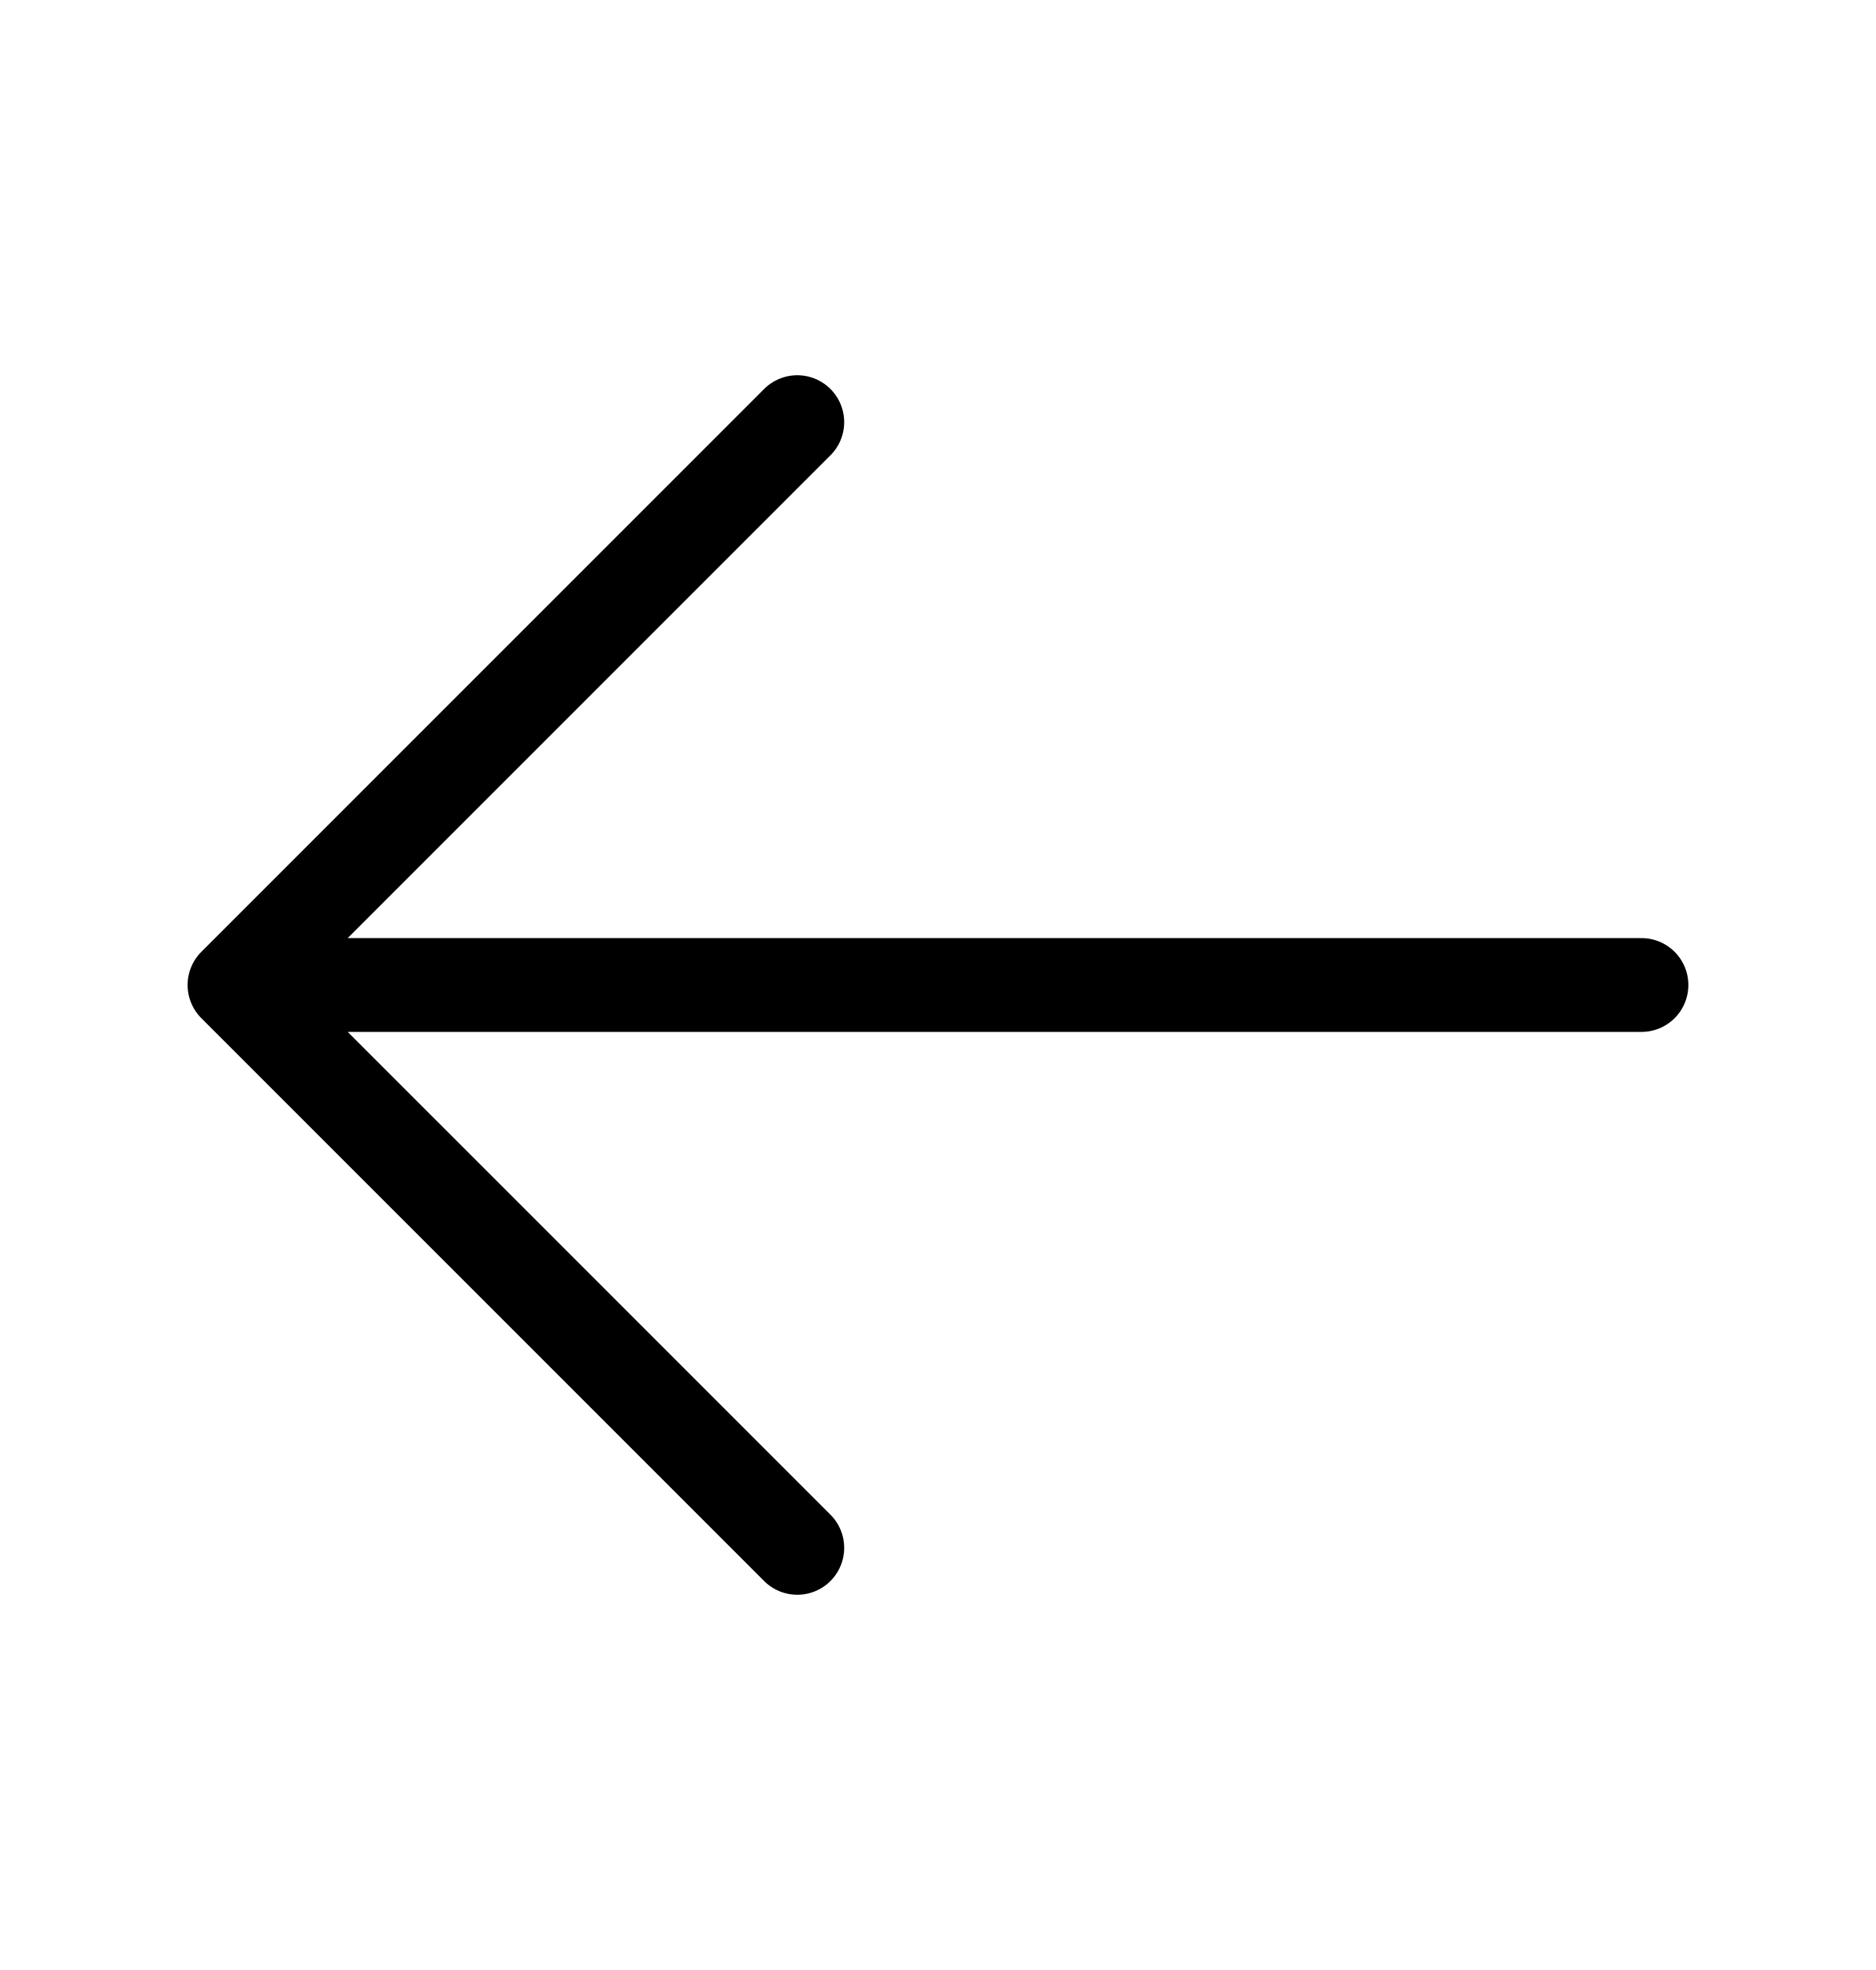
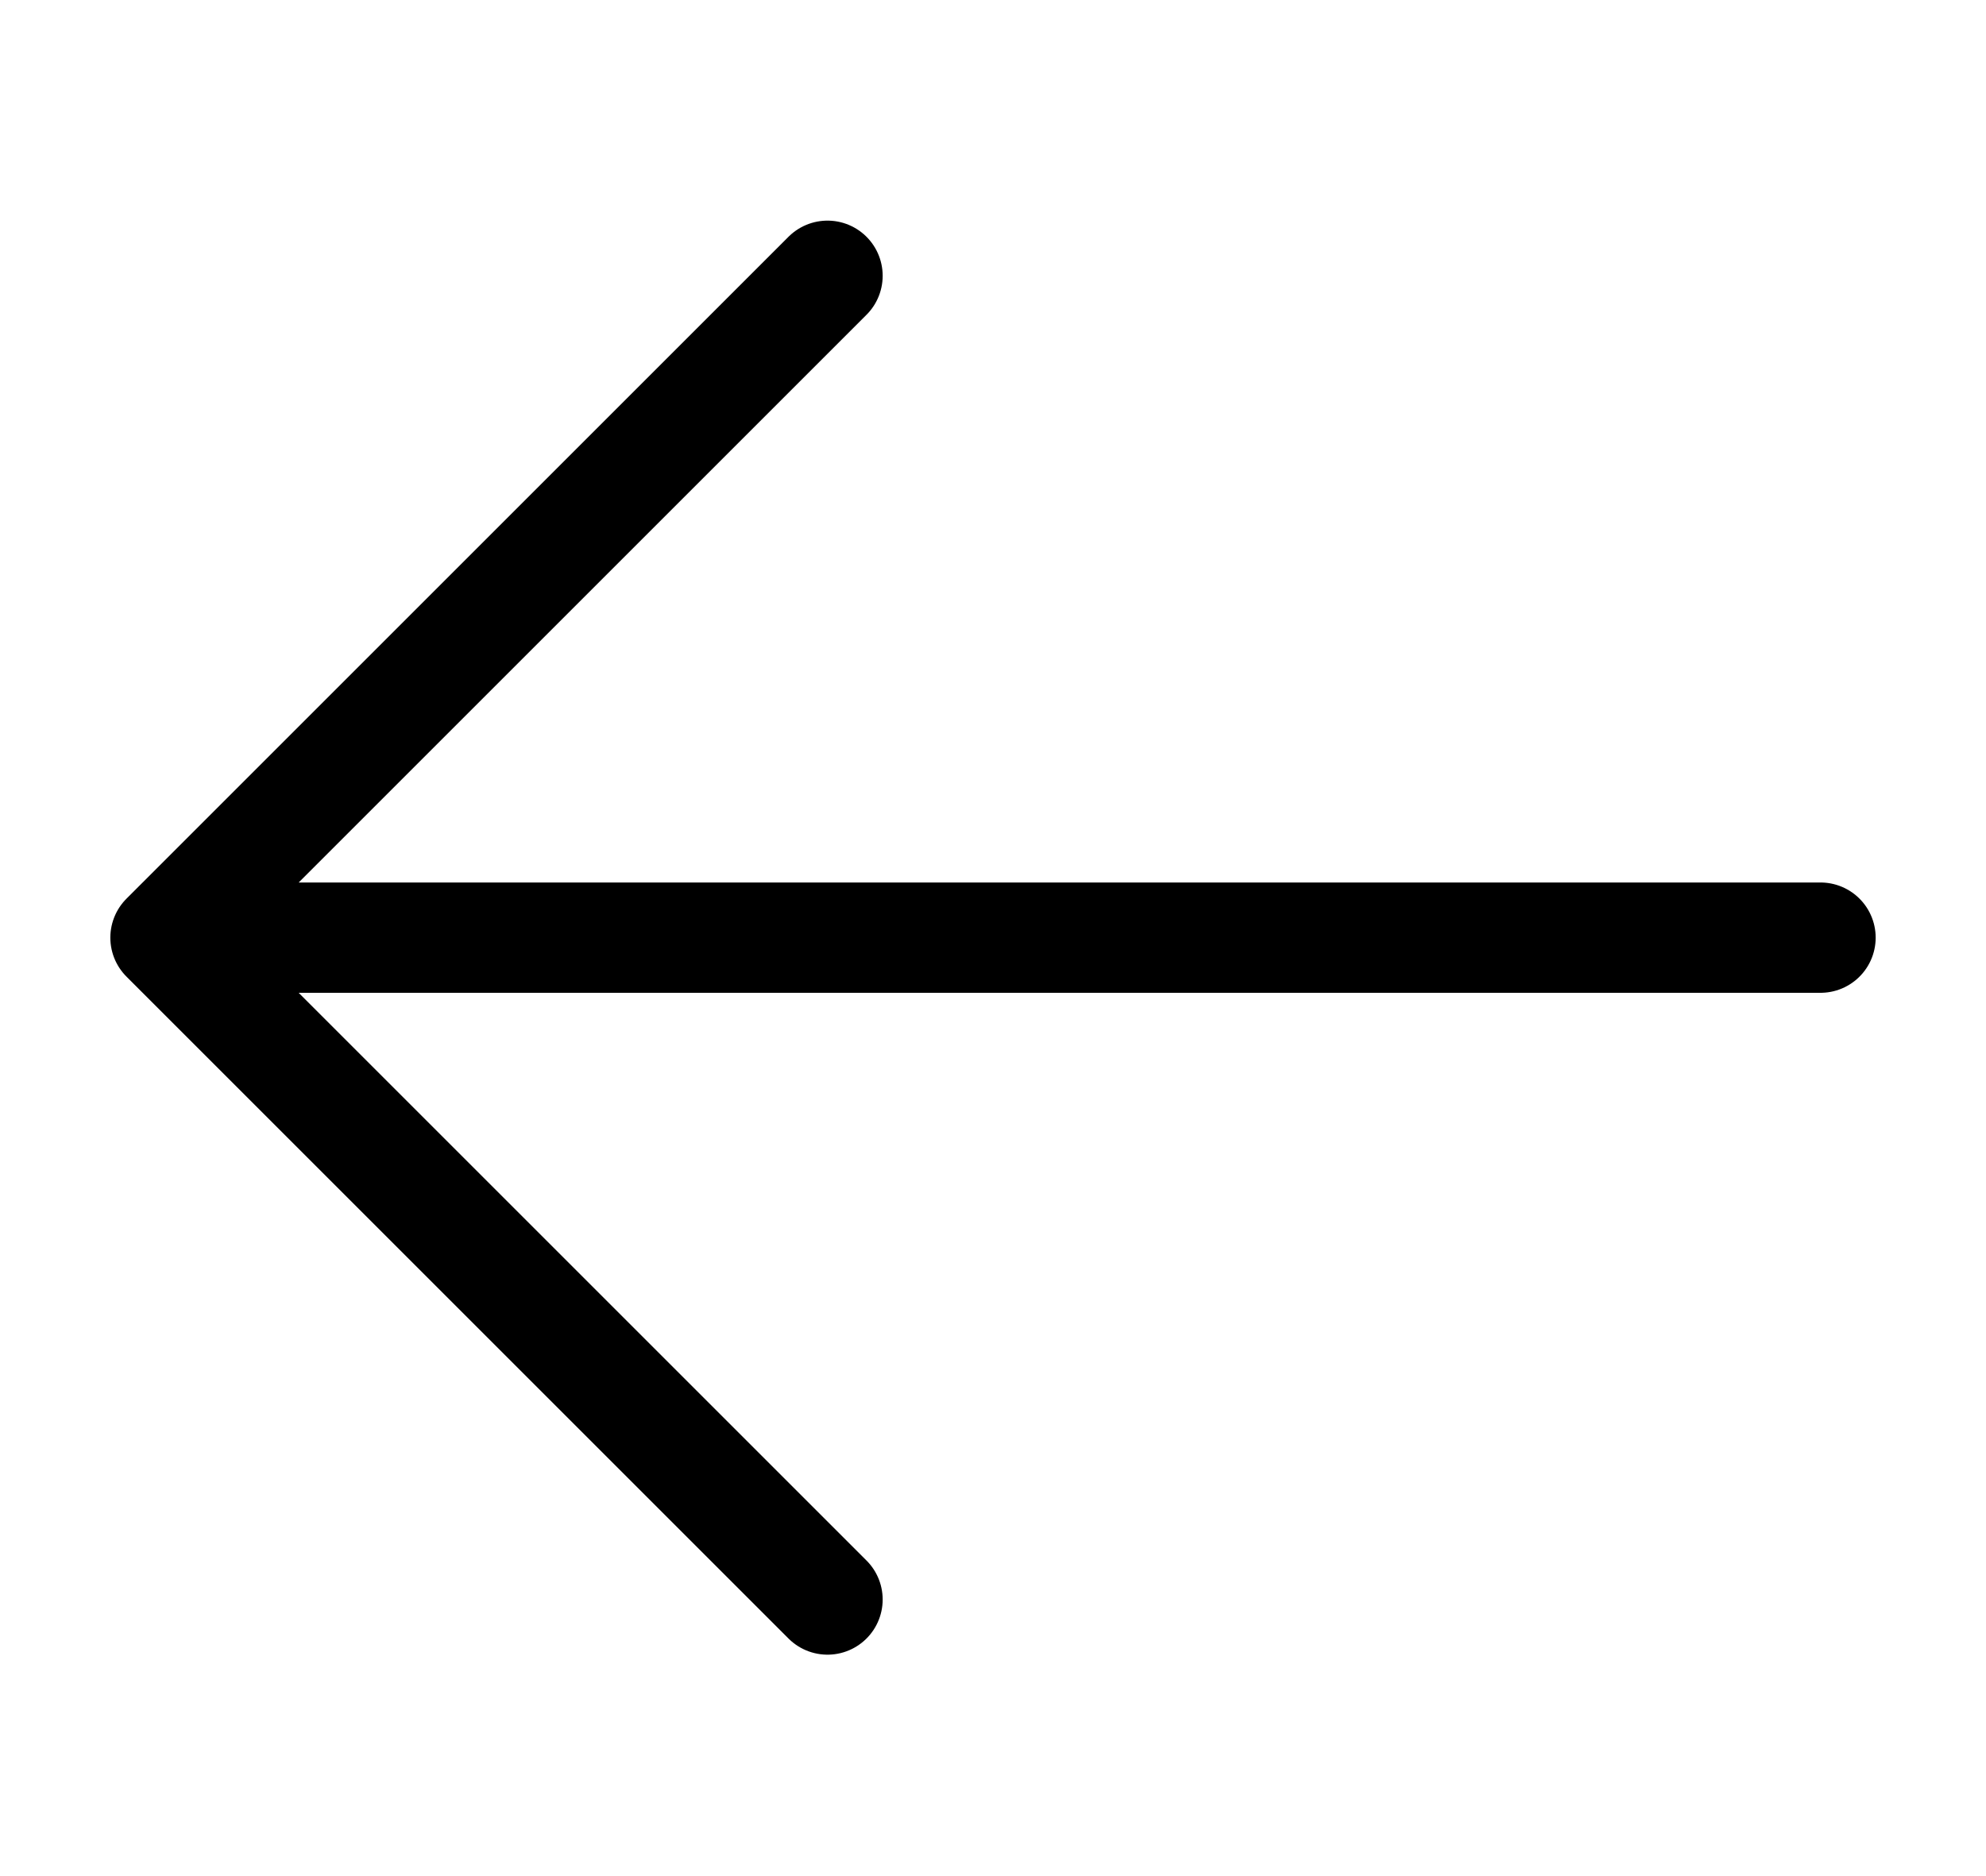
- <svg xmlns="http://www.w3.org/2000/svg" width="20" height="21" viewBox="0 0 20 21" fill="none">
-   <path d="M8.5 16.5L2.5 10.5M2.5 10.5L8.5 4.5M2.5 10.5L17.5 10.5" stroke="#000" stroke-linecap="round" stroke-linejoin="round" />
+ <svg xmlns="http://www.w3.org/2000/svg" width="18" height="17" viewBox="0 0 18 17" fill="none" stroke="#000">
+   <path d="M7.5 14.5L1.5 8.5M1.5 8.5L7.5 2.5M1.5 8.5L16.5 8.5" stroke-linecap="round" stroke-linejoin="round" />
</svg>
